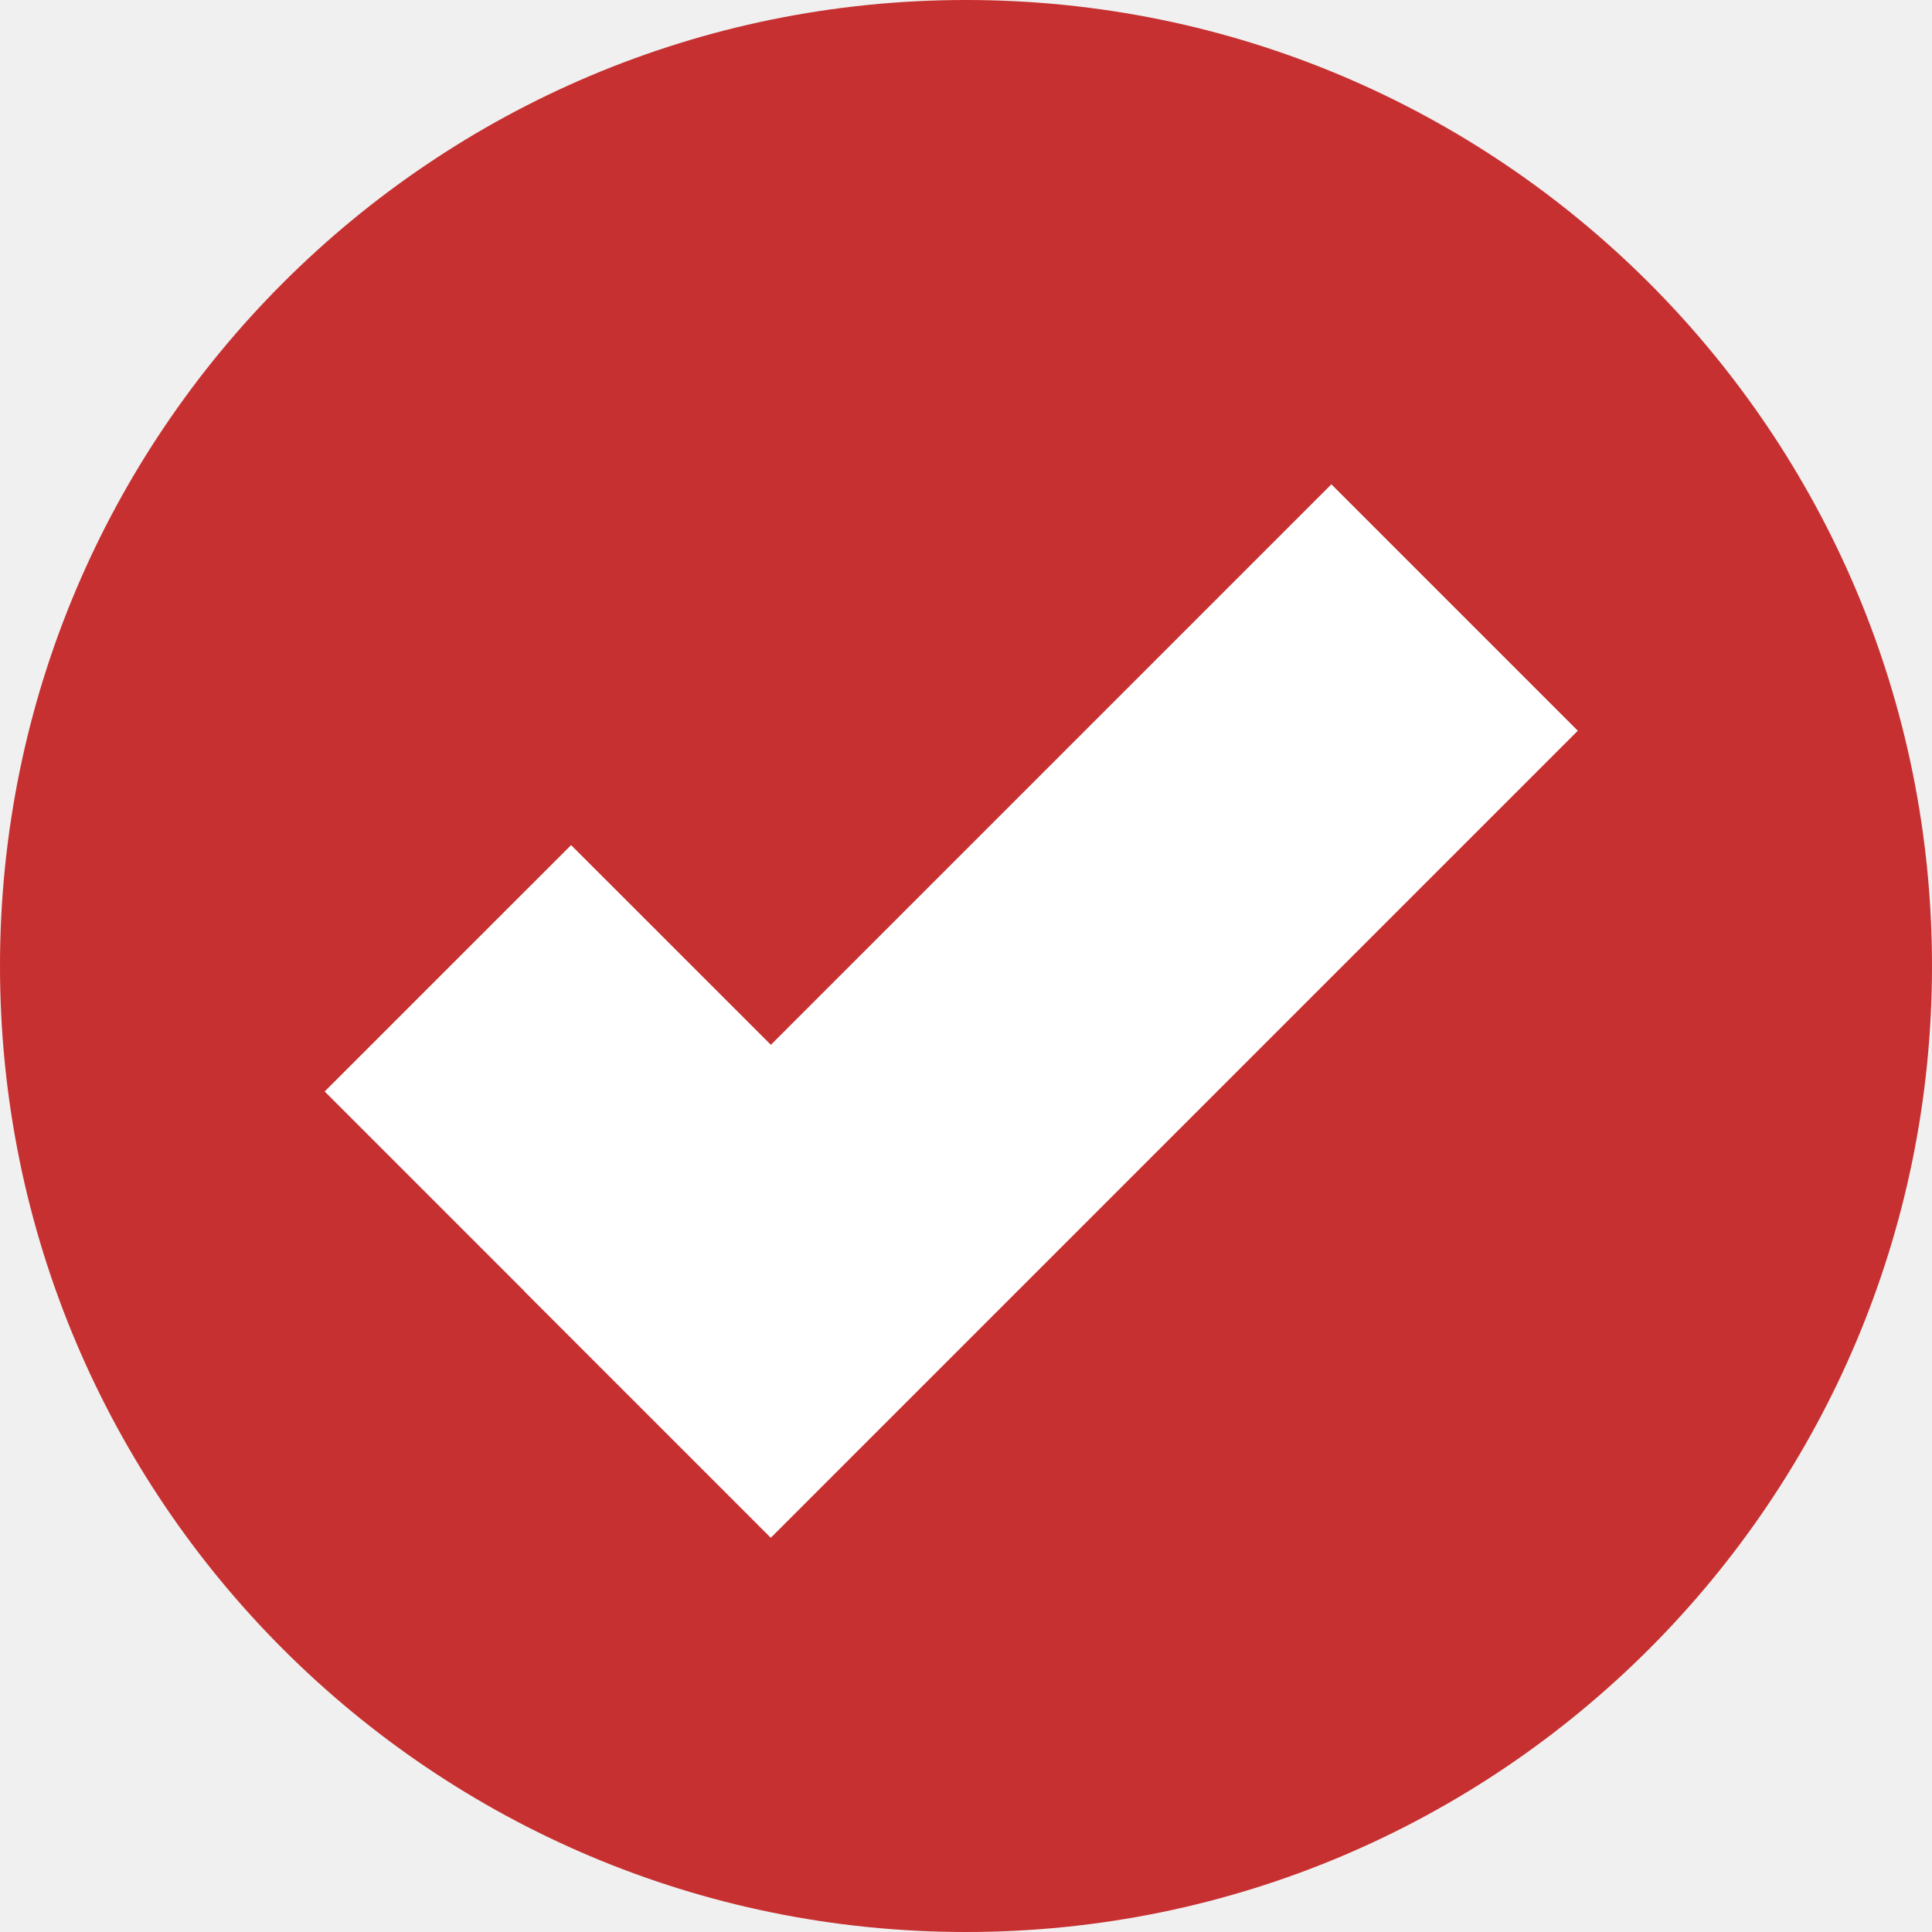
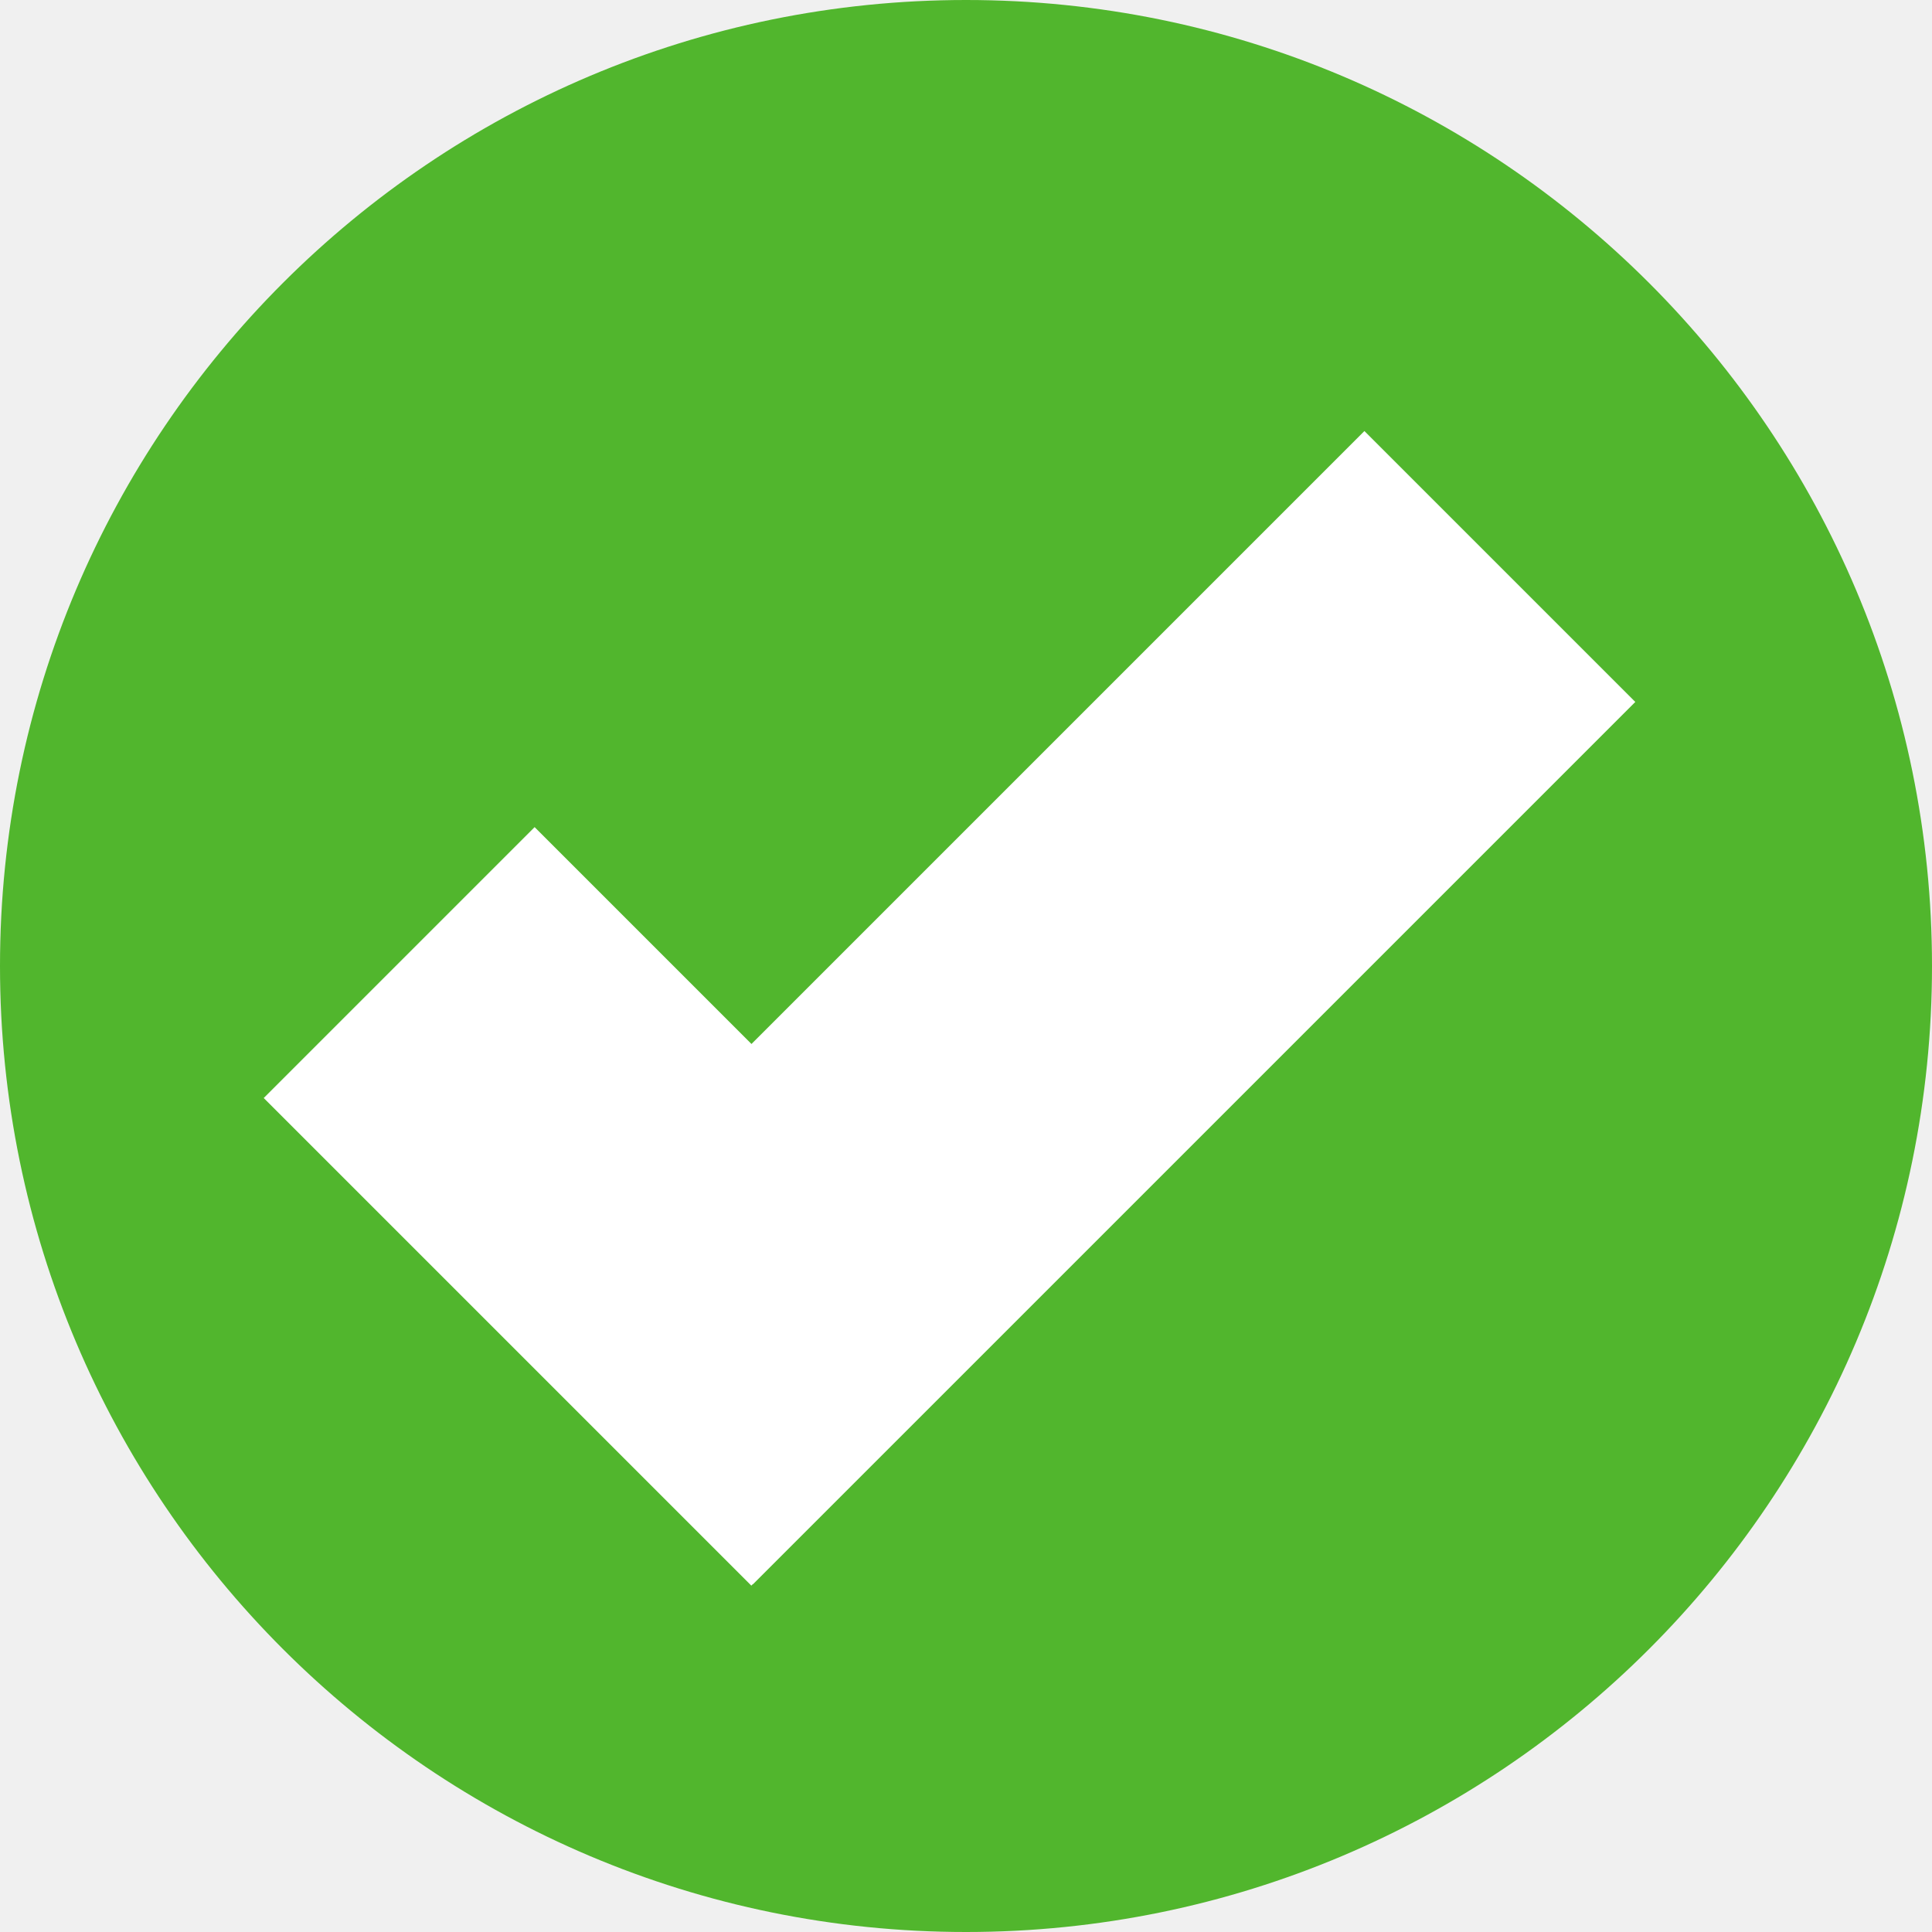
- <svg xmlns="http://www.w3.org/2000/svg" width="60" height="60" viewBox="0 0 60 60" fill="none">
-   <circle cx="30" cy="30" r="30" fill="#C73030" />
-   <path fill-rule="evenodd" clip-rule="evenodd" d="M49 22.694L41.347 15.041L23.94 32.448L17.736 26.245L10.083 33.897L16.287 40.101L16.284 40.104L23.937 47.757L49 22.694Z" fill="white" />
+ <svg xmlns="http://www.w3.org/2000/svg" width="251" height="251" viewBox="0 0 251 251" fill="none">
+   <circle cx="125.5" cy="125.5" r="113" fill="#51B62D" stroke="#51B62D" stroke-width="25" />
+   <path fill-rule="evenodd" clip-rule="evenodd" d="M212.455 91.194L177.261 56L97.63 135.631L69.455 107.457L34.261 142.651L97.611 206L97.805 205.805L97.824 205.824L212.455 91.194Z" fill="white" />
</svg>
